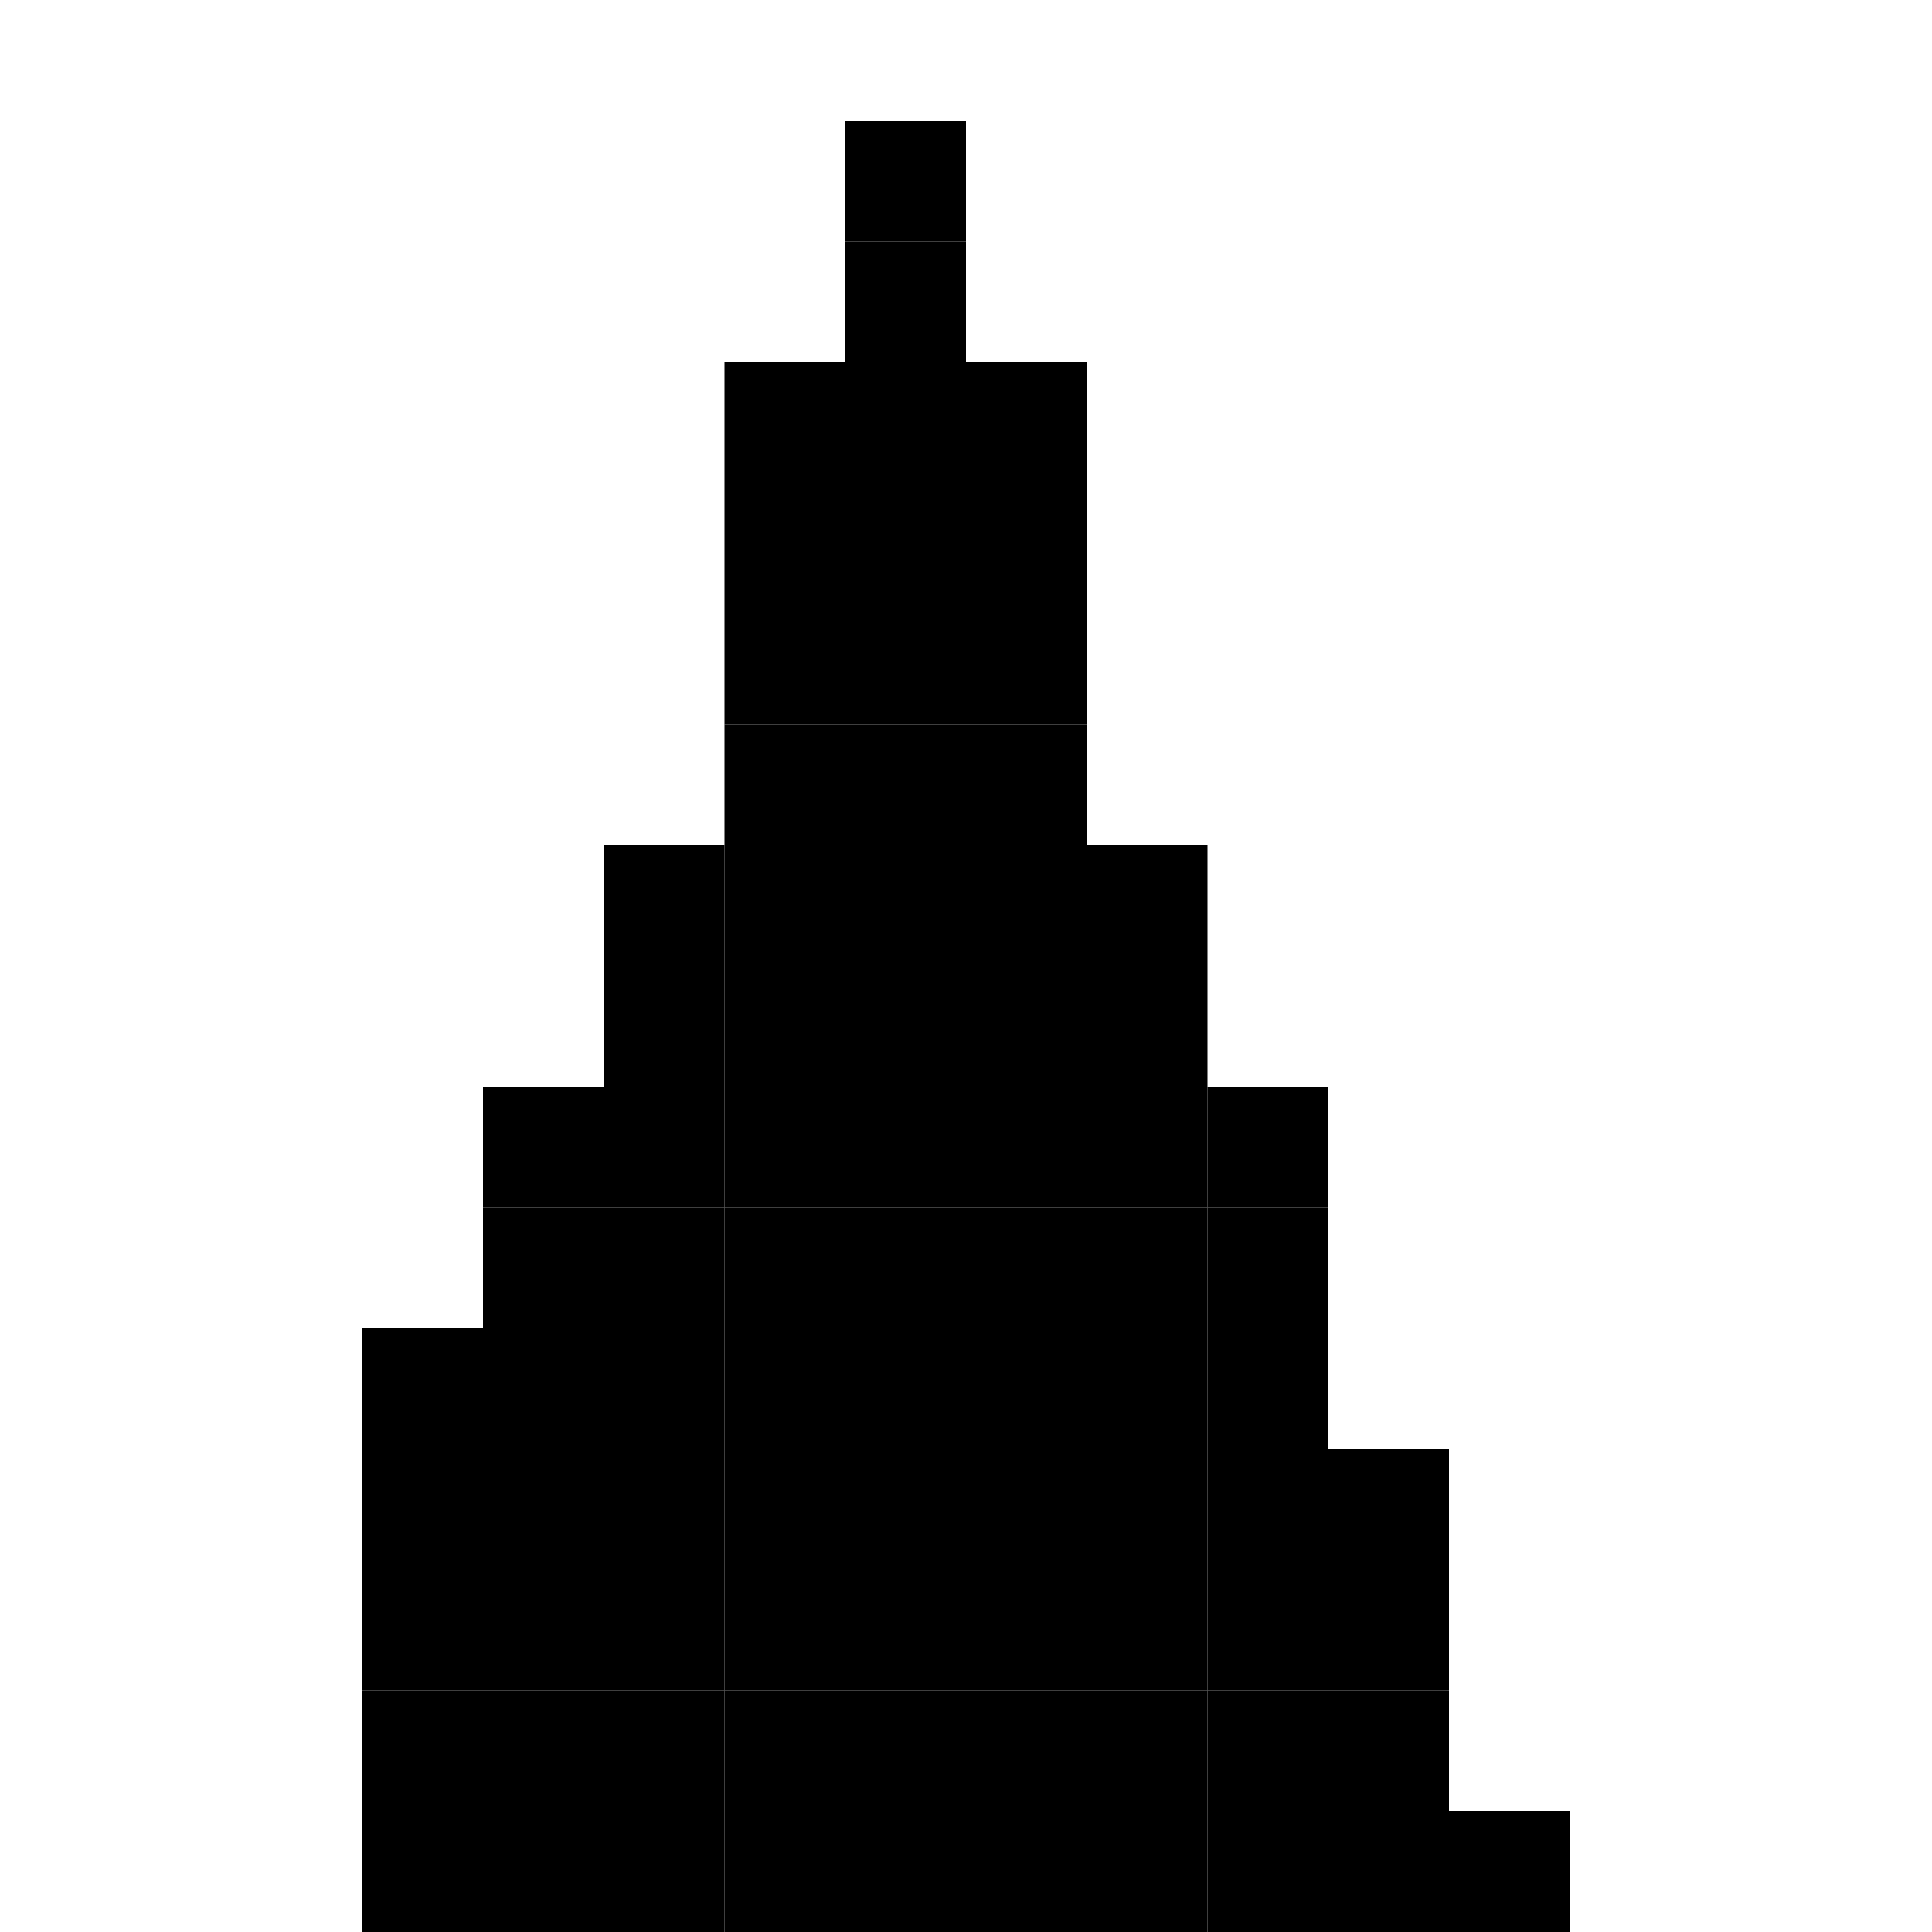
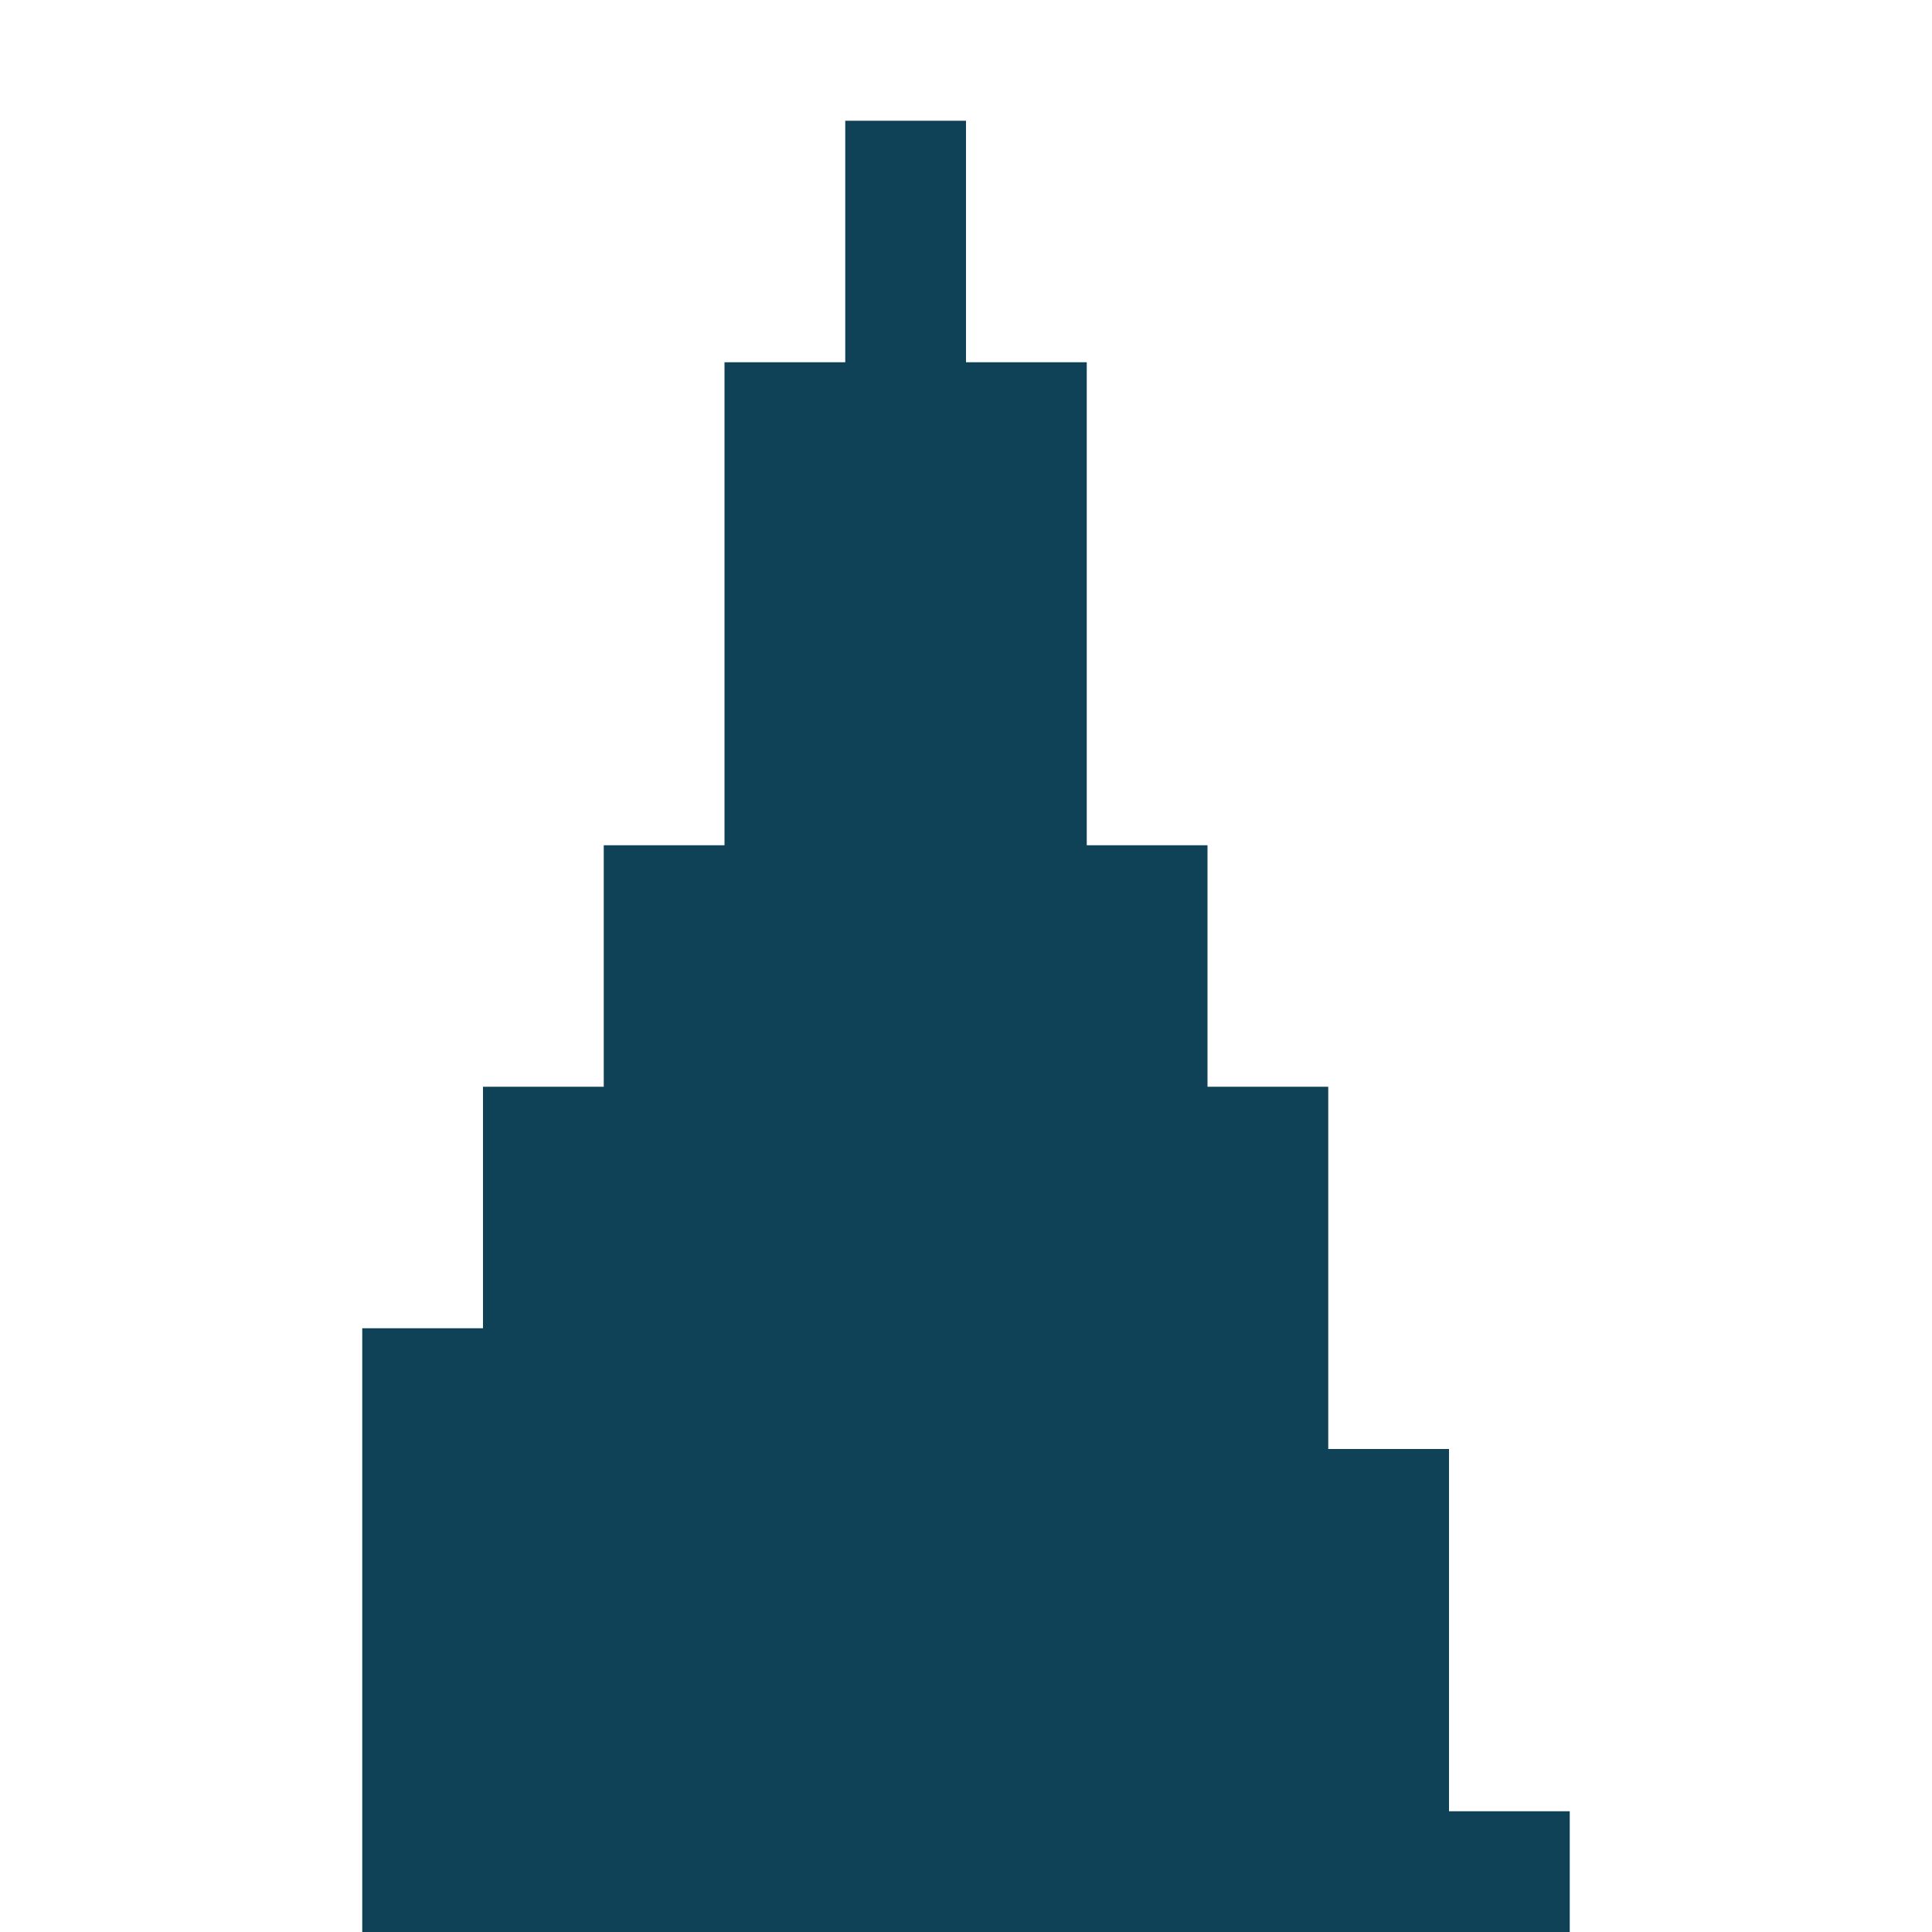
<svg xmlns="http://www.w3.org/2000/svg" version="1.1" id="Layer_1" x="0px" y="0px" viewBox="0 0 16 16" enable-background="new 0 0 16 16" xml:space="preserve">
  <g>
-     <g id="XMLID_10_">
-       <g>
-         <rect x="3" y="15" width="1" height="1" />
-         <rect x="4" y="15" width="1" height="1" />
-         <rect x="5" y="15" width="1" height="1" />
-         <rect x="6" y="15" width="1" height="1" />
-         <rect x="7" y="15" width="1" height="1" />
-         <rect x="8" y="15" width="1" height="1" />
-         <rect x="9" y="15" width="1" height="1" />
-         <rect x="10" y="15" width="1" height="1" />
-         <rect x="11" y="15" width="1" height="1" />
-         <rect x="12" y="15" width="1" height="1" />
-         <rect x="3" y="14" width="1" height="1" />
-         <rect x="4" y="14" width="1" height="1" />
-         <rect x="5" y="14" width="1" height="1" />
-         <rect x="6" y="14" width="1" height="1" />
-         <rect x="7" y="14" width="1" height="1" />
-         <rect x="8" y="14" width="1" height="1" />
-         <rect x="9" y="14" width="1" height="1" />
-         <rect x="10" y="14" width="1" height="1" />
-         <rect x="11" y="14" width="1" height="1" />
-         <rect x="3" y="13" width="1" height="1" />
-         <rect x="4" y="13" width="1" height="1" />
-         <rect x="5" y="13" width="1" height="1" />
-         <rect x="6" y="13" width="1" height="1" />
-         <rect x="7" y="13" width="1" height="1" />
-         <rect x="8" y="13" width="1" height="1" />
-         <rect x="9" y="13" width="1" height="1" />
-         <rect x="10" y="13" width="1" height="1" />
-         <rect x="11" y="13" width="1" height="1" />
-         <rect x="3" y="12" width="1" height="1" />
-         <rect x="4" y="12" width="1" height="1" />
-         <rect x="5" y="12" width="1" height="1" />
-         <rect x="6" y="12" width="1" height="1" />
-         <rect x="7" y="12" width="1" height="1" />
-         <rect x="8" y="12" width="1" height="1" />
-         <rect x="9" y="12" width="1" height="1" />
-         <rect x="10" y="12" width="1" height="1" />
-         <rect x="11" y="12" width="1" height="1" />
-         <rect x="3" y="11" width="1" height="1" />
-         <rect x="4" y="11" width="1" height="1" />
-         <rect x="5" y="11" width="1" height="1" />
-         <rect x="6" y="11" width="1" height="1" />
-         <rect x="7" y="11" width="1" height="1" />
-         <rect x="8" y="11" width="1" height="1" />
-         <rect x="9" y="11" width="1" height="1" />
-         <rect x="10" y="11" width="1" height="1" />
-         <rect x="4" y="10" width="1" height="1" />
-         <rect x="5" y="10" width="1" height="1" />
-         <rect x="6" y="10" width="1" height="1" />
-         <rect x="7" y="10" width="1" height="1" />
-         <rect x="8" y="10" width="1" height="1" />
-         <rect x="9" y="10" width="1" height="1" />
-         <rect x="10" y="10" width="1" height="1" />
-         <rect x="4" y="9" width="1" height="1" />
-         <rect x="5" y="9" width="1" height="1" />
-         <rect x="6" y="9" width="1" height="1" />
-         <rect x="7" y="9" width="1" height="1" />
-         <rect x="8" y="9" width="1" height="1" />
-         <rect x="9" y="9" width="1" height="1" />
-         <rect x="10" y="9" width="1" height="1" />
-         <rect x="5" y="8" width="1" height="1" />
-         <rect x="6" y="8" width="1" height="1" />
-         <rect x="7" y="8" width="1" height="1" />
-         <rect x="8" y="8" width="1" height="1" />
-         <rect x="9" y="8" width="1" height="1" />
-         <rect x="5" y="7" width="1" height="1" />
-         <rect x="6" y="7" width="1" height="1" />
-         <rect x="7" y="7" width="1" height="1" />
-         <rect x="8" y="7" width="1" height="1" />
-         <rect x="9" y="7" width="1" height="1" />
-         <rect x="6" y="6" width="1" height="1" />
-         <rect x="7" y="6" width="1" height="1" />
-         <rect x="8" y="6" width="1" height="1" />
-         <rect x="6" y="5" width="1" height="1" />
-         <rect x="7" y="5" width="1" height="1" />
-         <rect x="8" y="5" width="1" height="1" />
-         <rect x="6" y="4" width="1" height="1" />
-         <rect x="7" y="4" width="1" height="1" />
-         <rect x="8" y="4" width="1" height="1" />
-         <rect x="6" y="3" width="1" height="1" />
-         <rect x="7" y="3" width="1" height="1" />
-         <rect x="8" y="3" width="1" height="1" />
-         <rect x="7" y="2" width="1" height="1" />
-         <rect x="7" y="1" width="1" height="1" />
-       </g>
-     </g>
+     <polygon fill="#104257" points="12,14 12,13 12,12 11,12 11,11 11,10 11,9 10,9 10,8 10,7 9,7 9,6 9,5 9,4 9,3 8,3 8,2 8,1 7,1    7,2 7,3 6,3 6,4 6,5 6,6 6,7 5,7 5,8 5,9 4,9 4,10 4,11 3,11 3,12 3,13 3,14 3,15 3,16 4,16 5,16 6,16 7,16 8,16 9,16 10,16 11,16    12,16 13,16 13,15 12,15  " />
  </g>
</svg>
